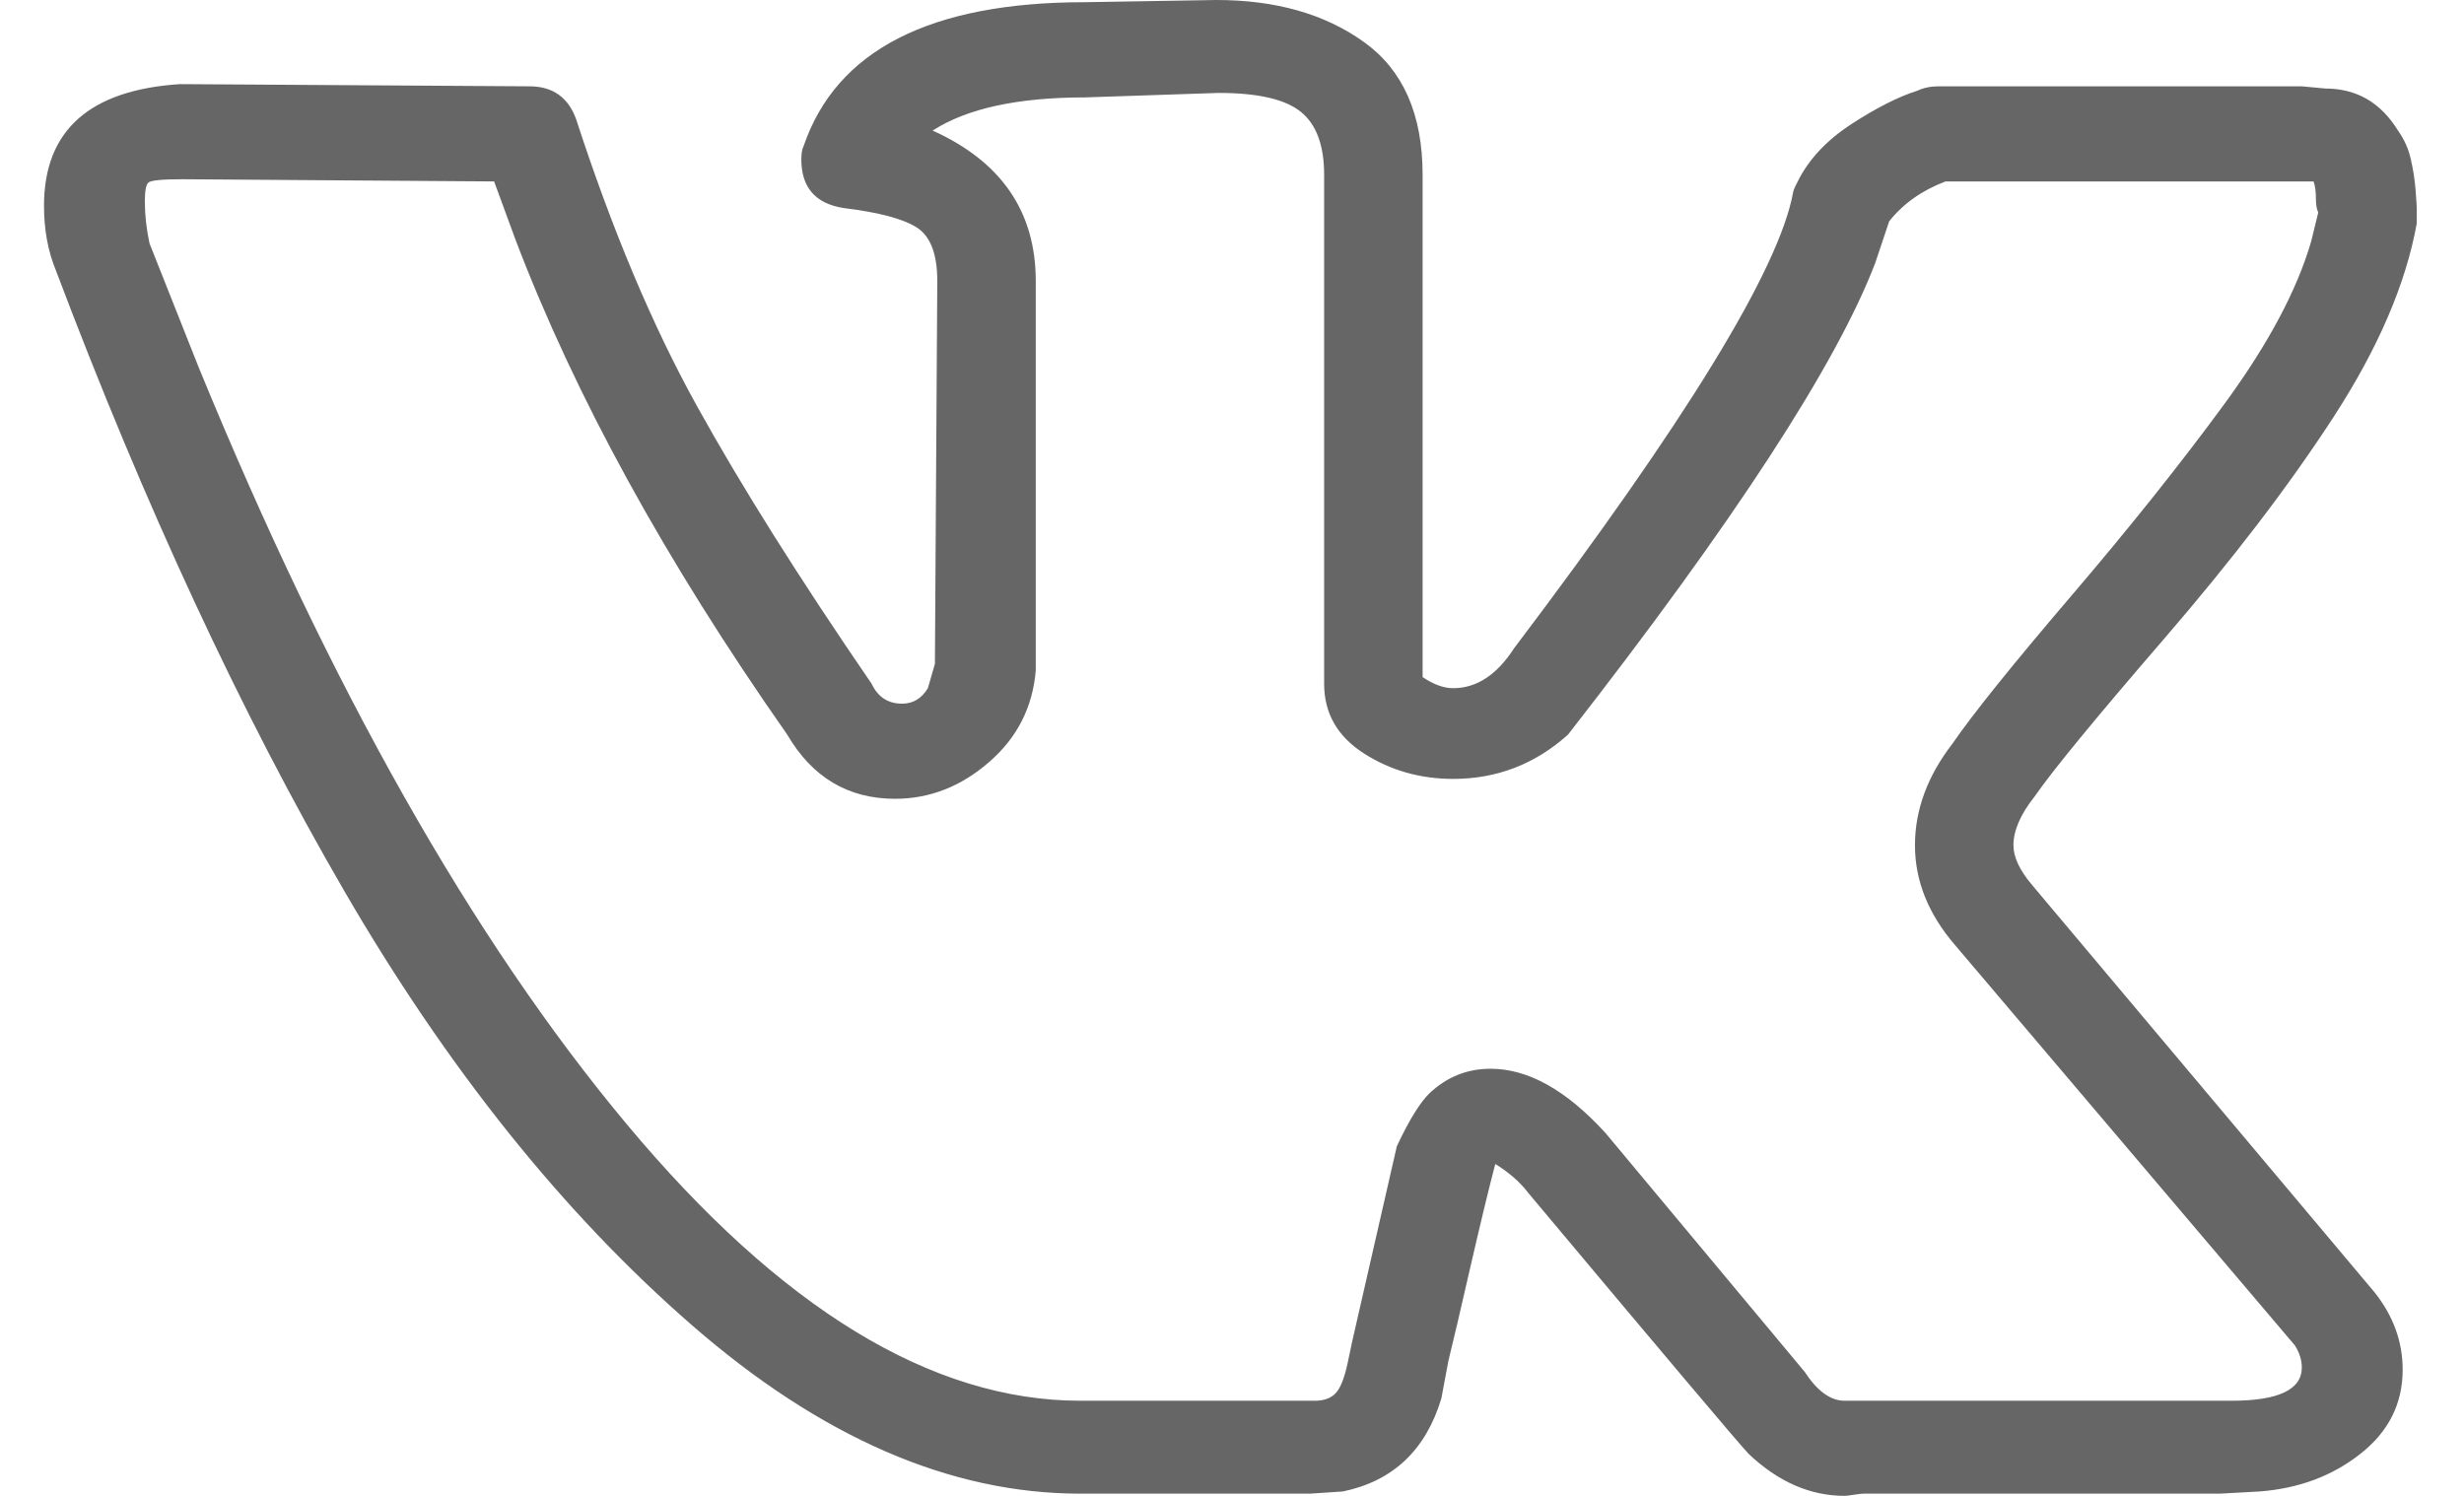
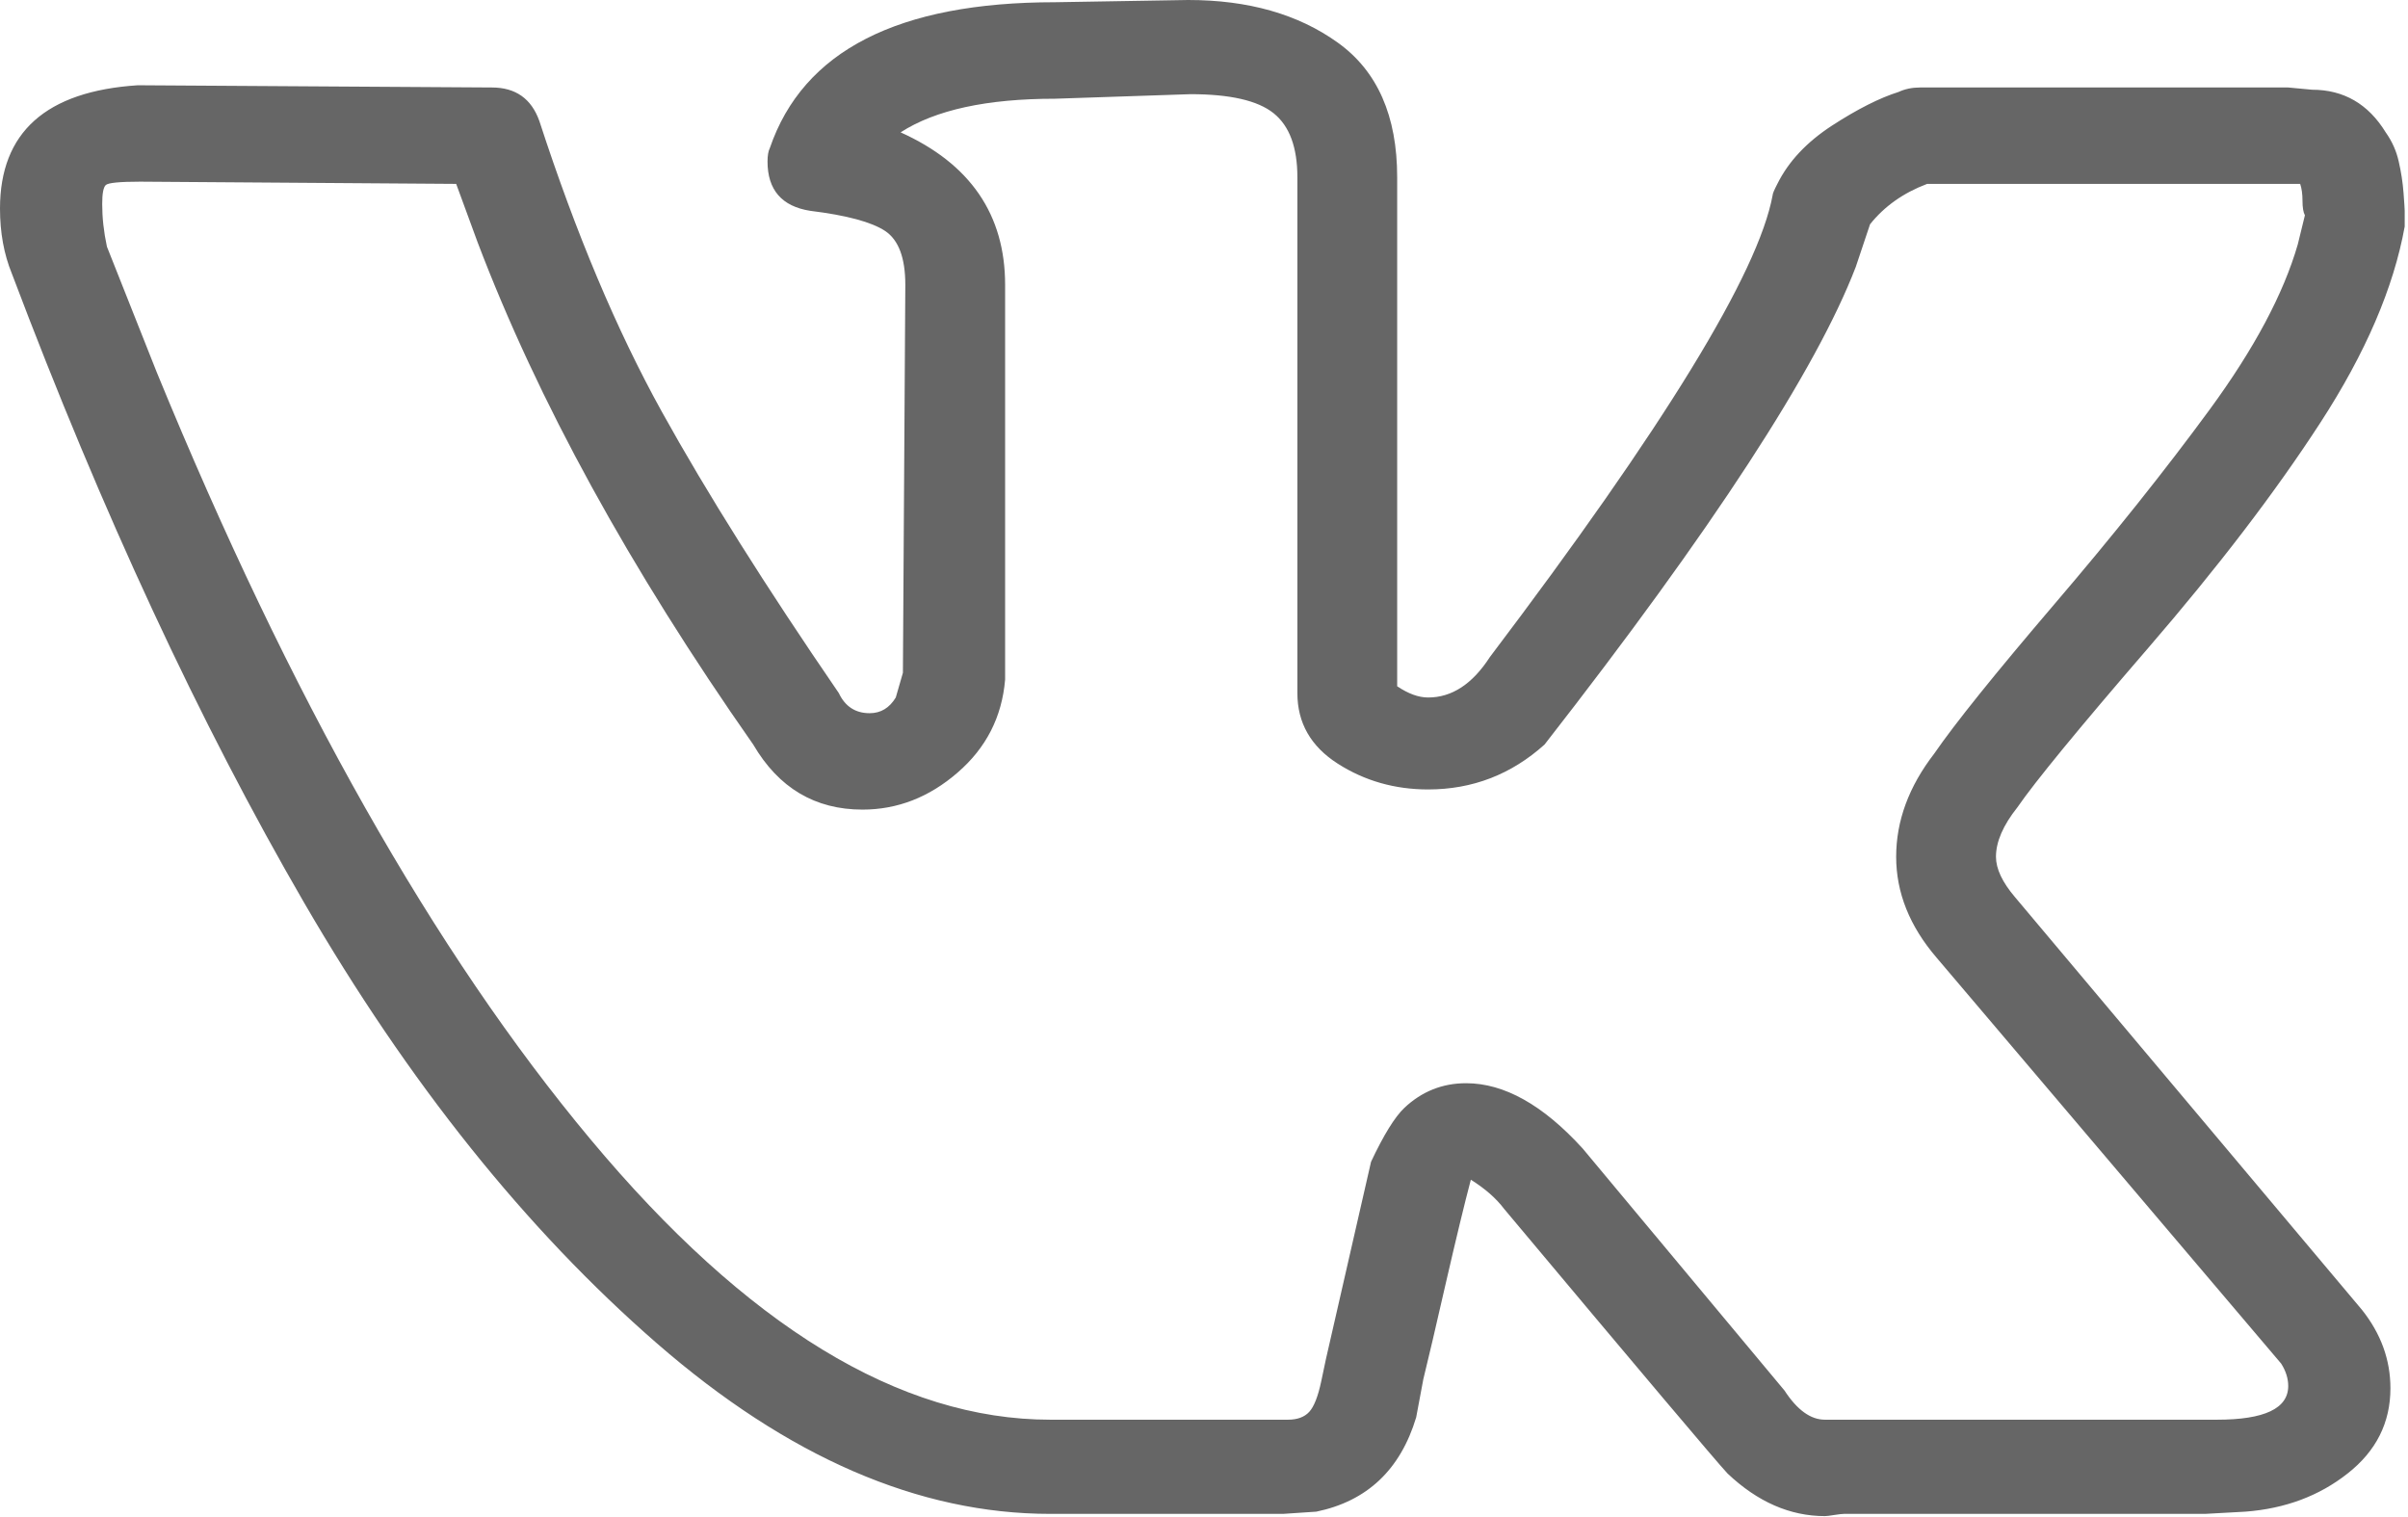
- <svg xmlns="http://www.w3.org/2000/svg" width="28" height="17" viewBox="0 0 28 17" fill="none">
-   <path d="M0.5 2.339C0.5 1.484 1.015 1.023 2.045 0.956L6.015 0.981C6.282 0.981 6.459 1.107 6.548 1.358C6.957 2.615 7.414 3.701 7.92 4.615C8.426 5.528 9.088 6.58 9.905 7.771C9.976 7.922 10.092 7.997 10.251 7.997C10.376 7.997 10.473 7.938 10.544 7.821L10.624 7.544L10.651 3.194C10.651 2.892 10.576 2.691 10.425 2.59C10.274 2.49 9.994 2.414 9.585 2.364C9.266 2.314 9.106 2.129 9.106 1.811C9.106 1.744 9.115 1.693 9.132 1.66C9.505 0.57 10.571 0.025 12.33 0.025L13.822 0C14.497 0 15.056 0.159 15.5 0.478C15.944 0.796 16.166 1.299 16.166 1.987V7.695C16.291 7.779 16.406 7.821 16.513 7.821C16.779 7.821 17.01 7.67 17.205 7.368C19.159 4.786 20.216 3.06 20.376 2.188C20.376 2.171 20.394 2.129 20.429 2.062C20.553 1.811 20.758 1.593 21.042 1.408C21.326 1.224 21.575 1.098 21.788 1.031C21.859 0.998 21.939 0.981 22.028 0.981H26.157L26.424 1.006C26.779 1.006 27.054 1.165 27.25 1.484C27.321 1.584 27.37 1.693 27.396 1.811C27.423 1.928 27.441 2.045 27.45 2.163C27.459 2.28 27.463 2.347 27.463 2.364V2.54C27.339 3.227 27.023 3.961 26.517 4.74C26.011 5.52 25.367 6.362 24.585 7.268C23.804 8.173 23.316 8.768 23.12 9.053C22.96 9.254 22.88 9.439 22.88 9.607C22.88 9.741 22.951 9.892 23.093 10.059L26.983 14.686C27.197 14.955 27.303 15.248 27.303 15.567C27.303 15.952 27.143 16.271 26.823 16.522C26.504 16.774 26.122 16.916 25.678 16.95L25.225 16.975H21.175C21.157 16.975 21.122 16.979 21.069 16.987C21.015 16.996 20.98 17 20.962 17C20.571 17 20.207 16.841 19.87 16.522C19.745 16.388 18.91 15.399 17.365 13.555C17.276 13.437 17.152 13.328 16.992 13.228C16.921 13.496 16.828 13.882 16.712 14.385C16.597 14.888 16.513 15.248 16.459 15.466L16.379 15.893C16.202 16.48 15.829 16.832 15.26 16.95L14.887 16.975H12.276C10.802 16.975 9.332 16.338 7.867 15.064C6.401 13.789 5.083 12.142 3.91 10.122C2.738 8.102 1.646 5.75 0.633 3.068C0.544 2.85 0.5 2.607 0.5 2.339ZM16.513 8.852C16.14 8.852 15.802 8.756 15.5 8.563C15.198 8.37 15.047 8.106 15.047 7.771V1.987C15.047 1.651 14.958 1.412 14.781 1.27C14.603 1.127 14.292 1.056 13.848 1.056L12.33 1.107C11.566 1.107 10.989 1.232 10.598 1.484C11.379 1.836 11.77 2.406 11.77 3.194V7.62C11.735 8.039 11.557 8.387 11.237 8.663C10.918 8.94 10.562 9.078 10.171 9.078C9.639 9.078 9.23 8.835 8.946 8.349C7.56 6.371 6.53 4.493 5.855 2.716L5.615 2.062L2.072 2.037C1.841 2.037 1.712 2.05 1.686 2.075C1.659 2.1 1.646 2.171 1.646 2.288C1.646 2.439 1.663 2.599 1.699 2.766L2.258 4.175C3.75 7.813 5.371 10.68 7.121 12.775C8.87 14.871 10.589 15.919 12.276 15.919H14.941C15.047 15.919 15.127 15.889 15.18 15.831C15.234 15.772 15.278 15.659 15.314 15.491L15.367 15.24L15.873 13.027C16.015 12.725 16.14 12.524 16.246 12.423C16.442 12.239 16.672 12.146 16.939 12.146C17.365 12.146 17.8 12.389 18.244 12.876L20.509 15.592C20.651 15.81 20.802 15.919 20.962 15.919H25.358C25.891 15.919 26.157 15.793 26.157 15.541C26.157 15.458 26.131 15.374 26.078 15.29L22.214 10.738C21.912 10.386 21.761 10.009 21.761 9.607C21.761 9.204 21.903 8.819 22.188 8.45C22.419 8.114 22.867 7.557 23.533 6.777C24.199 5.998 24.781 5.268 25.278 4.59C25.776 3.91 26.104 3.294 26.264 2.741L26.344 2.414C26.326 2.381 26.317 2.326 26.317 2.251C26.317 2.175 26.308 2.112 26.291 2.062H22.108C21.841 2.163 21.628 2.314 21.468 2.515L21.308 2.993C20.864 4.149 19.701 5.935 17.818 8.349C17.445 8.684 17.01 8.852 16.513 8.852Z" fill="#666666" />
+ <svg xmlns="http://www.w3.org/2000/svg" width="27" height="17" viewBox="0 0 27 17" fill="none">
+   <path d="M0 2.339C0 1.484 0.515 1.023 1.545 0.956L5.515 0.981C5.782 0.981 5.959 1.107 6.048 1.358C6.457 2.615 6.914 3.701 7.42 4.615C7.926 5.528 8.588 6.58 9.405 7.771C9.476 7.922 9.592 7.997 9.751 7.997C9.876 7.997 9.973 7.938 10.044 7.821L10.124 7.544L10.151 3.194C10.151 2.892 10.076 2.691 9.925 2.59C9.774 2.49 9.494 2.414 9.085 2.364C8.766 2.314 8.606 2.129 8.606 1.811C8.606 1.744 8.615 1.693 8.632 1.66C9.005 0.57 10.071 0.025 11.83 0.025L13.322 0C13.997 0 14.556 0.159 15 0.478C15.444 0.796 15.666 1.299 15.666 1.987V7.695C15.791 7.779 15.906 7.821 16.013 7.821C16.279 7.821 16.51 7.67 16.705 7.368C18.659 4.786 19.716 3.06 19.876 2.188C19.876 2.171 19.894 2.129 19.929 2.062C20.053 1.811 20.258 1.593 20.542 1.408C20.826 1.224 21.075 1.098 21.288 1.031C21.359 0.998 21.439 0.981 21.528 0.981H25.657L25.924 1.006C26.279 1.006 26.554 1.165 26.75 1.484C26.821 1.584 26.87 1.693 26.896 1.811C26.923 1.928 26.941 2.045 26.95 2.163C26.959 2.28 26.963 2.347 26.963 2.364V2.54C26.839 3.227 26.523 3.961 26.017 4.74C25.511 5.52 24.867 6.362 24.085 7.268C23.304 8.173 22.816 8.768 22.62 9.053C22.46 9.254 22.38 9.439 22.38 9.607C22.38 9.741 22.451 9.892 22.593 10.059L26.483 14.686C26.697 14.955 26.803 15.248 26.803 15.567C26.803 15.952 26.643 16.271 26.323 16.522C26.004 16.774 25.622 16.916 25.178 16.95L24.725 16.975H20.675C20.657 16.975 20.622 16.979 20.569 16.987C20.515 16.996 20.48 17 20.462 17C20.071 17 19.707 16.841 19.37 16.522C19.245 16.388 18.41 15.399 16.865 13.555C16.776 13.437 16.652 13.328 16.492 13.228C16.421 13.496 16.328 13.882 16.212 14.385C16.097 14.888 16.013 15.248 15.959 15.466L15.879 15.893C15.702 16.48 15.329 16.832 14.76 16.95L14.387 16.975H11.776C10.302 16.975 8.832 16.338 7.367 15.064C5.901 13.789 4.583 12.142 3.41 10.122C2.238 8.102 1.146 5.75 0.133 3.068C0.044 2.85 0 2.607 0 2.339ZM16.013 8.852C15.64 8.852 15.302 8.756 15 8.563C14.698 8.37 14.547 8.106 14.547 7.771V1.987C14.547 1.651 14.458 1.412 14.281 1.27C14.103 1.127 13.792 1.056 13.348 1.056L11.83 1.107C11.066 1.107 10.489 1.232 10.098 1.484C10.879 1.836 11.27 2.406 11.27 3.194V7.62C11.235 8.039 11.057 8.387 10.737 8.663C10.418 8.94 10.062 9.078 9.671 9.078C9.139 9.078 8.73 8.835 8.446 8.349C7.06 6.371 6.03 4.493 5.355 2.716L5.115 2.062L1.572 2.037C1.341 2.037 1.212 2.05 1.186 2.075C1.159 2.1 1.146 2.171 1.146 2.288C1.146 2.439 1.163 2.599 1.199 2.766L1.758 4.175C3.25 7.813 4.871 10.68 6.621 12.775C8.37 14.871 10.089 15.919 11.776 15.919H14.441C14.547 15.919 14.627 15.889 14.68 15.831C14.734 15.772 14.778 15.659 14.814 15.491L14.867 15.24L15.373 13.027C15.515 12.725 15.64 12.524 15.746 12.423C15.941 12.239 16.172 12.146 16.439 12.146C16.865 12.146 17.3 12.389 17.744 12.876L20.009 15.592C20.151 15.81 20.302 15.919 20.462 15.919H24.858C25.391 15.919 25.657 15.793 25.657 15.541C25.657 15.458 25.631 15.374 25.578 15.29L21.714 10.738C21.412 10.386 21.261 10.009 21.261 9.607C21.261 9.204 21.403 8.819 21.688 8.45C21.919 8.114 22.367 7.557 23.033 6.777C23.699 5.998 24.281 5.268 24.778 4.59C25.276 3.91 25.604 3.294 25.764 2.741L25.844 2.414C25.826 2.381 25.817 2.326 25.817 2.251C25.817 2.175 25.808 2.112 25.791 2.062H21.608C21.341 2.163 21.128 2.314 20.968 2.515L20.808 2.993C20.364 4.149 19.201 5.935 17.318 8.349C16.945 8.684 16.51 8.852 16.013 8.852Z" fill="#666666" />
</svg>
